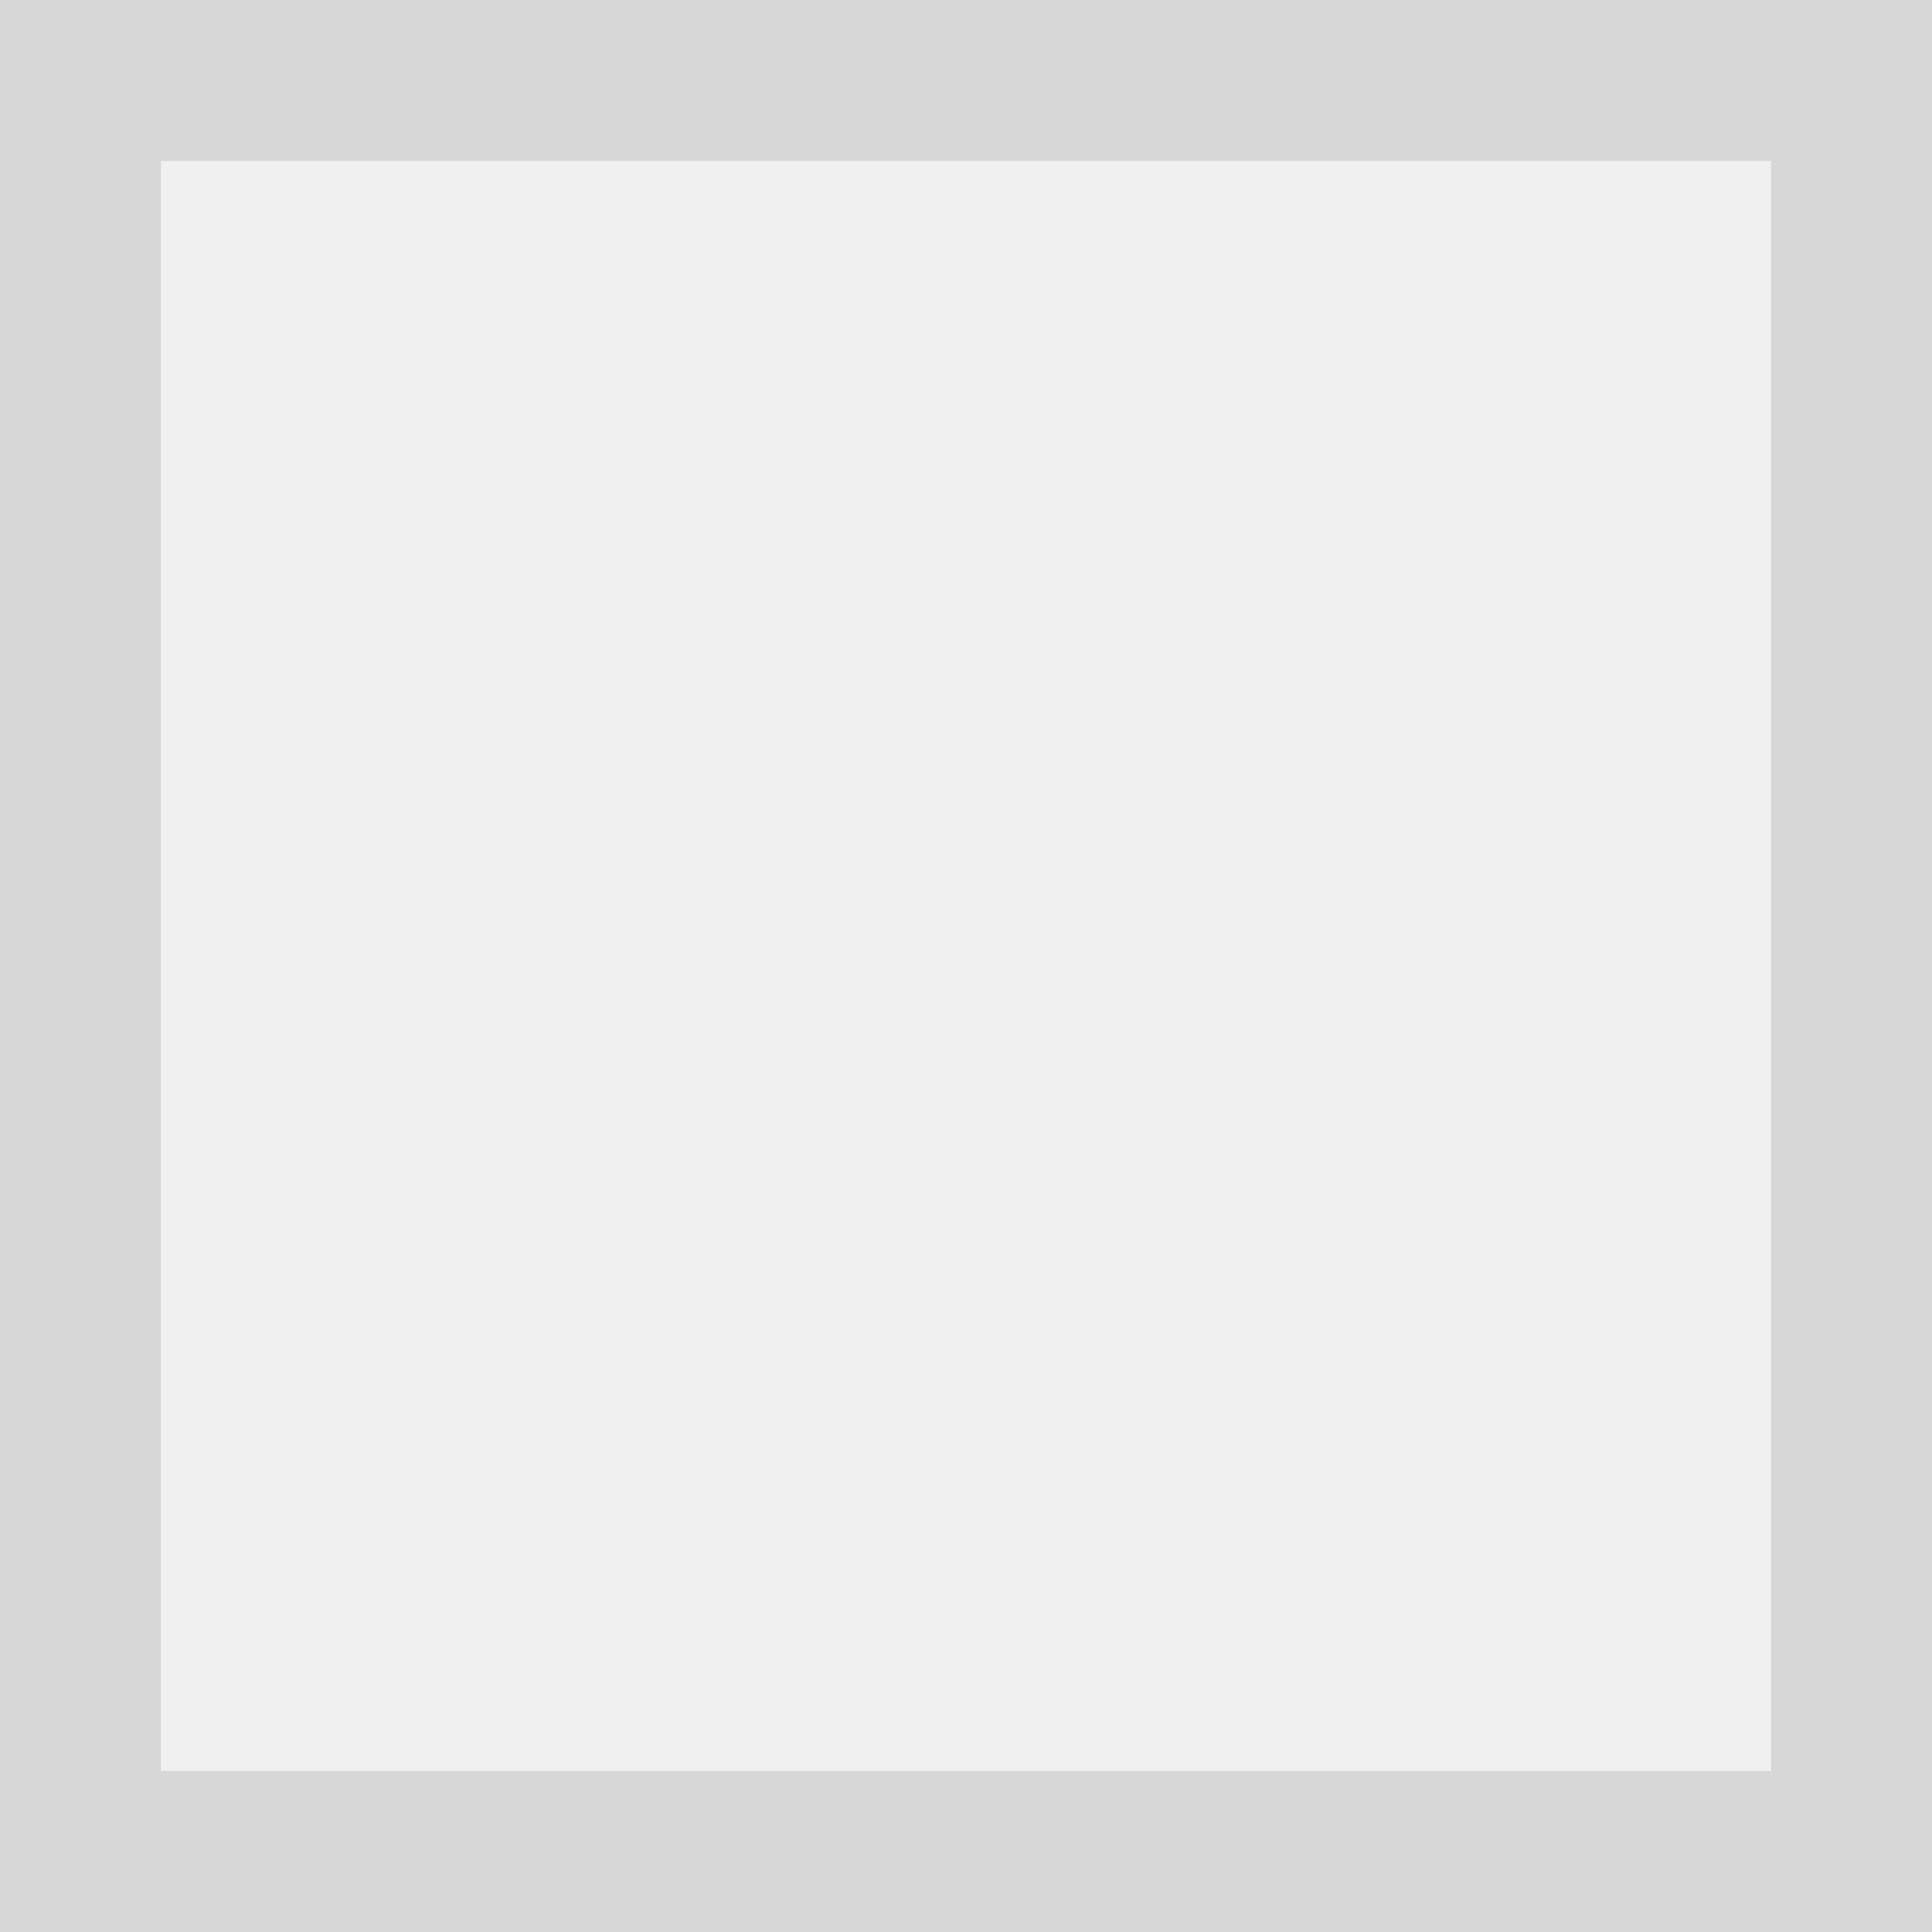
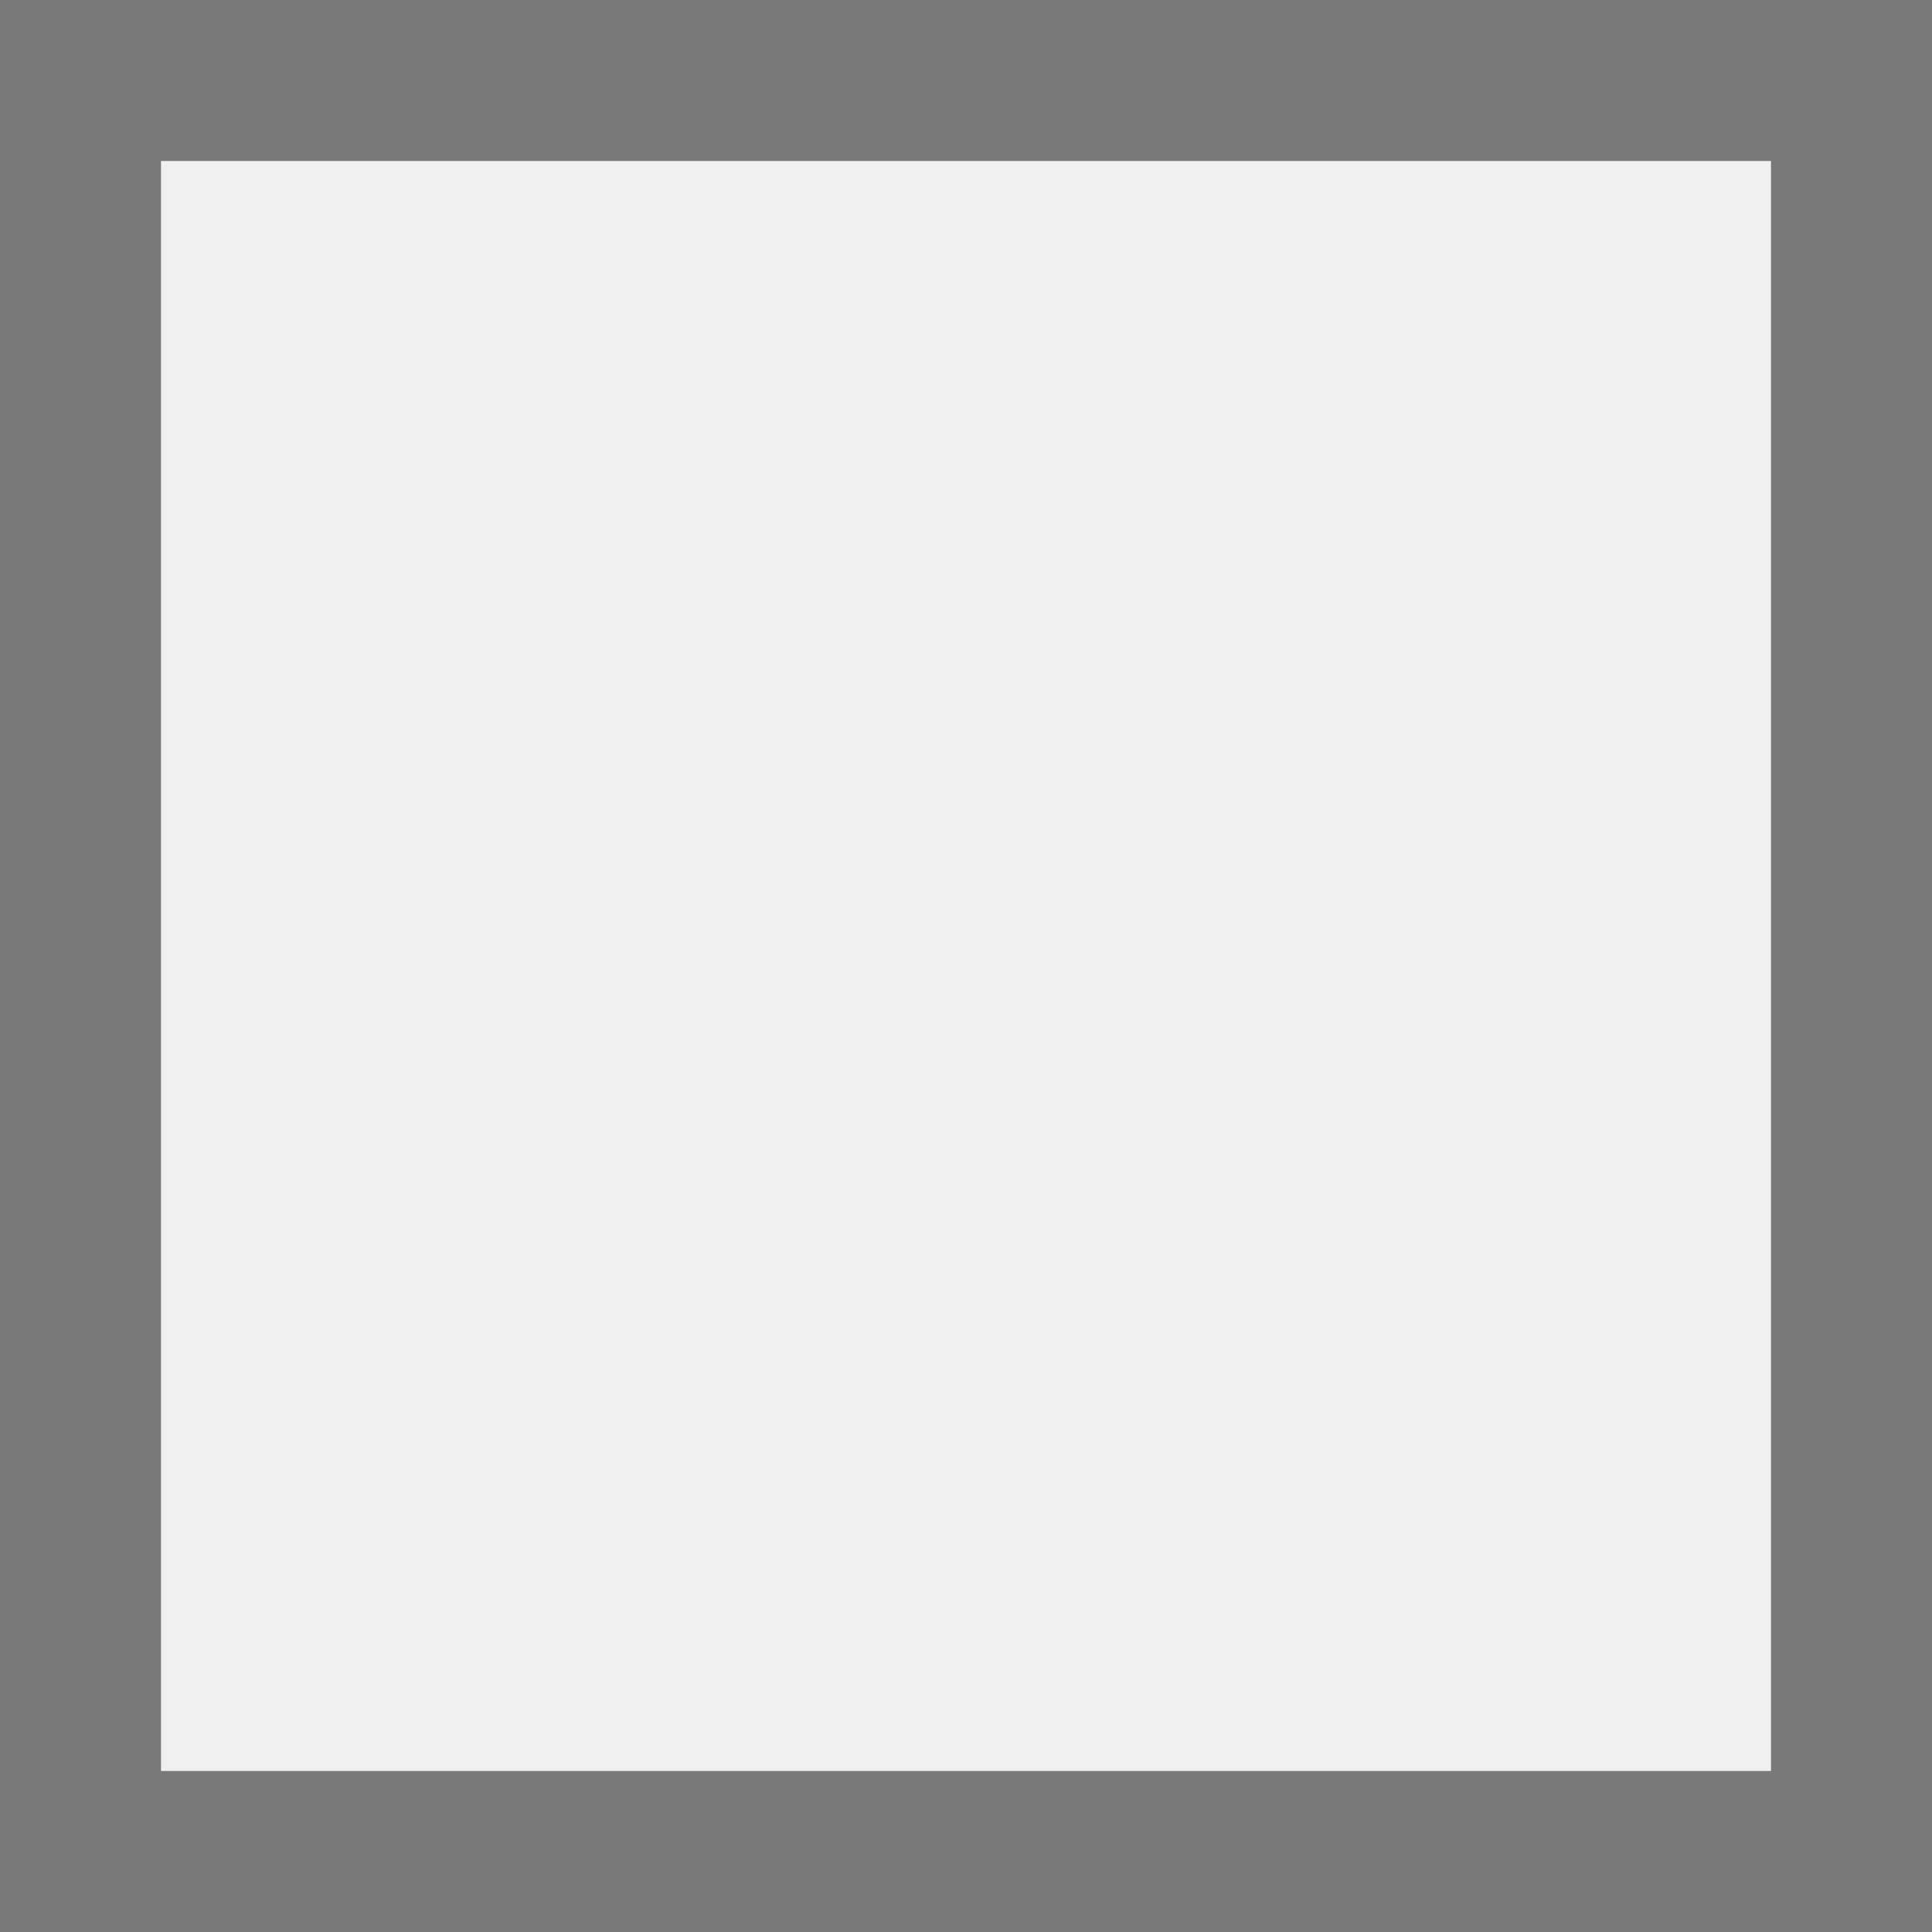
- <svg xmlns="http://www.w3.org/2000/svg" version="1.1" width="12px" height="12px" viewBox="286 982  12 12">
-   <path d="M 286.5 982.5  L 297.5 982.5  L 297.5 993.5  L 286.5 993.5  L 286.5 982.5  Z " fill-rule="nonzero" fill="#f0f0f0" stroke="none" />
-   <path d="M 286.5 982.5  L 297.5 982.5  L 297.5 993.5  L 286.5 993.5  L 286.5 982.5  Z " stroke-width="1" stroke="#d7d7d7" fill="none" />
+ <svg xmlns="http://www.w3.org/2000/svg" version="1.1" width="12px" height="12px" viewBox="542 1021  12 12">
+   <path d="M 542.5 1021.5  L 553.5 1021.5  L 553.5 1032.5  L 542.5 1032.5  L 542.5 1021.5  Z " fill-rule="nonzero" fill="#f0f0f0" stroke="none" />
+   <path d="M 542.5 1021.5  L 553.5 1021.5  L 553.5 1032.5  L 542.5 1032.5  L 542.5 1021.5  Z " stroke-width="1" stroke="#797979" fill="none" />
</svg>
